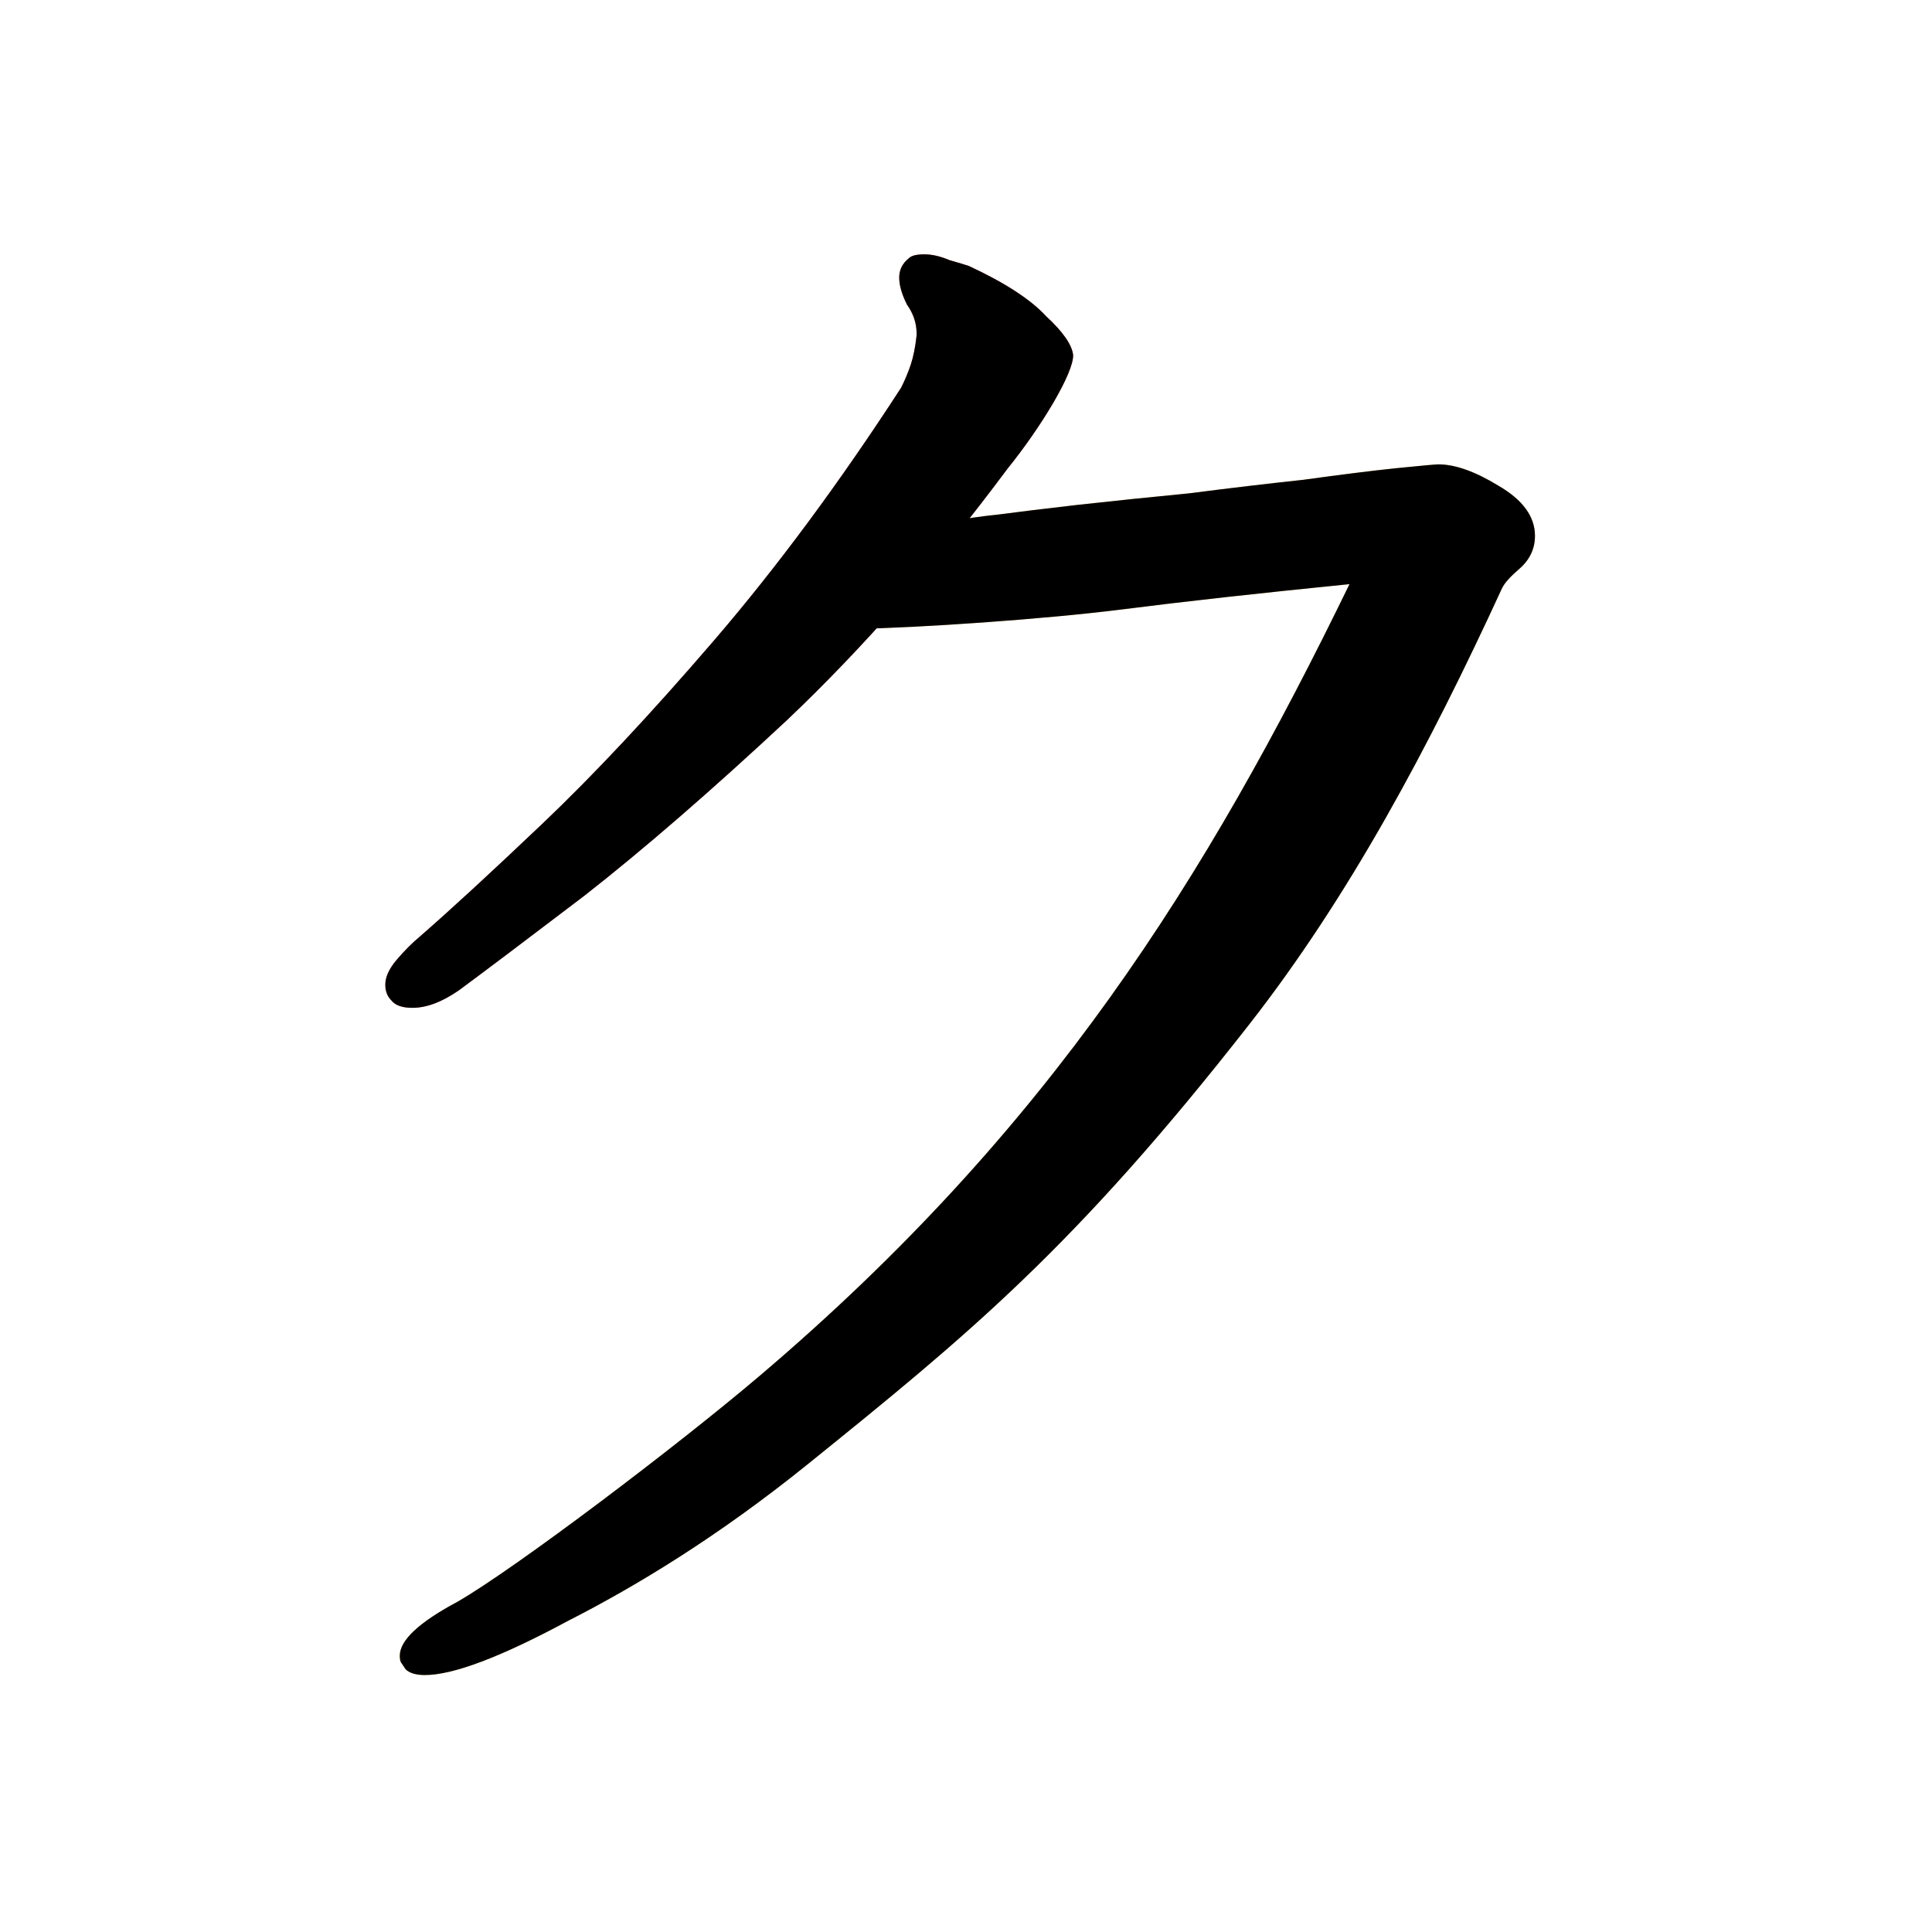
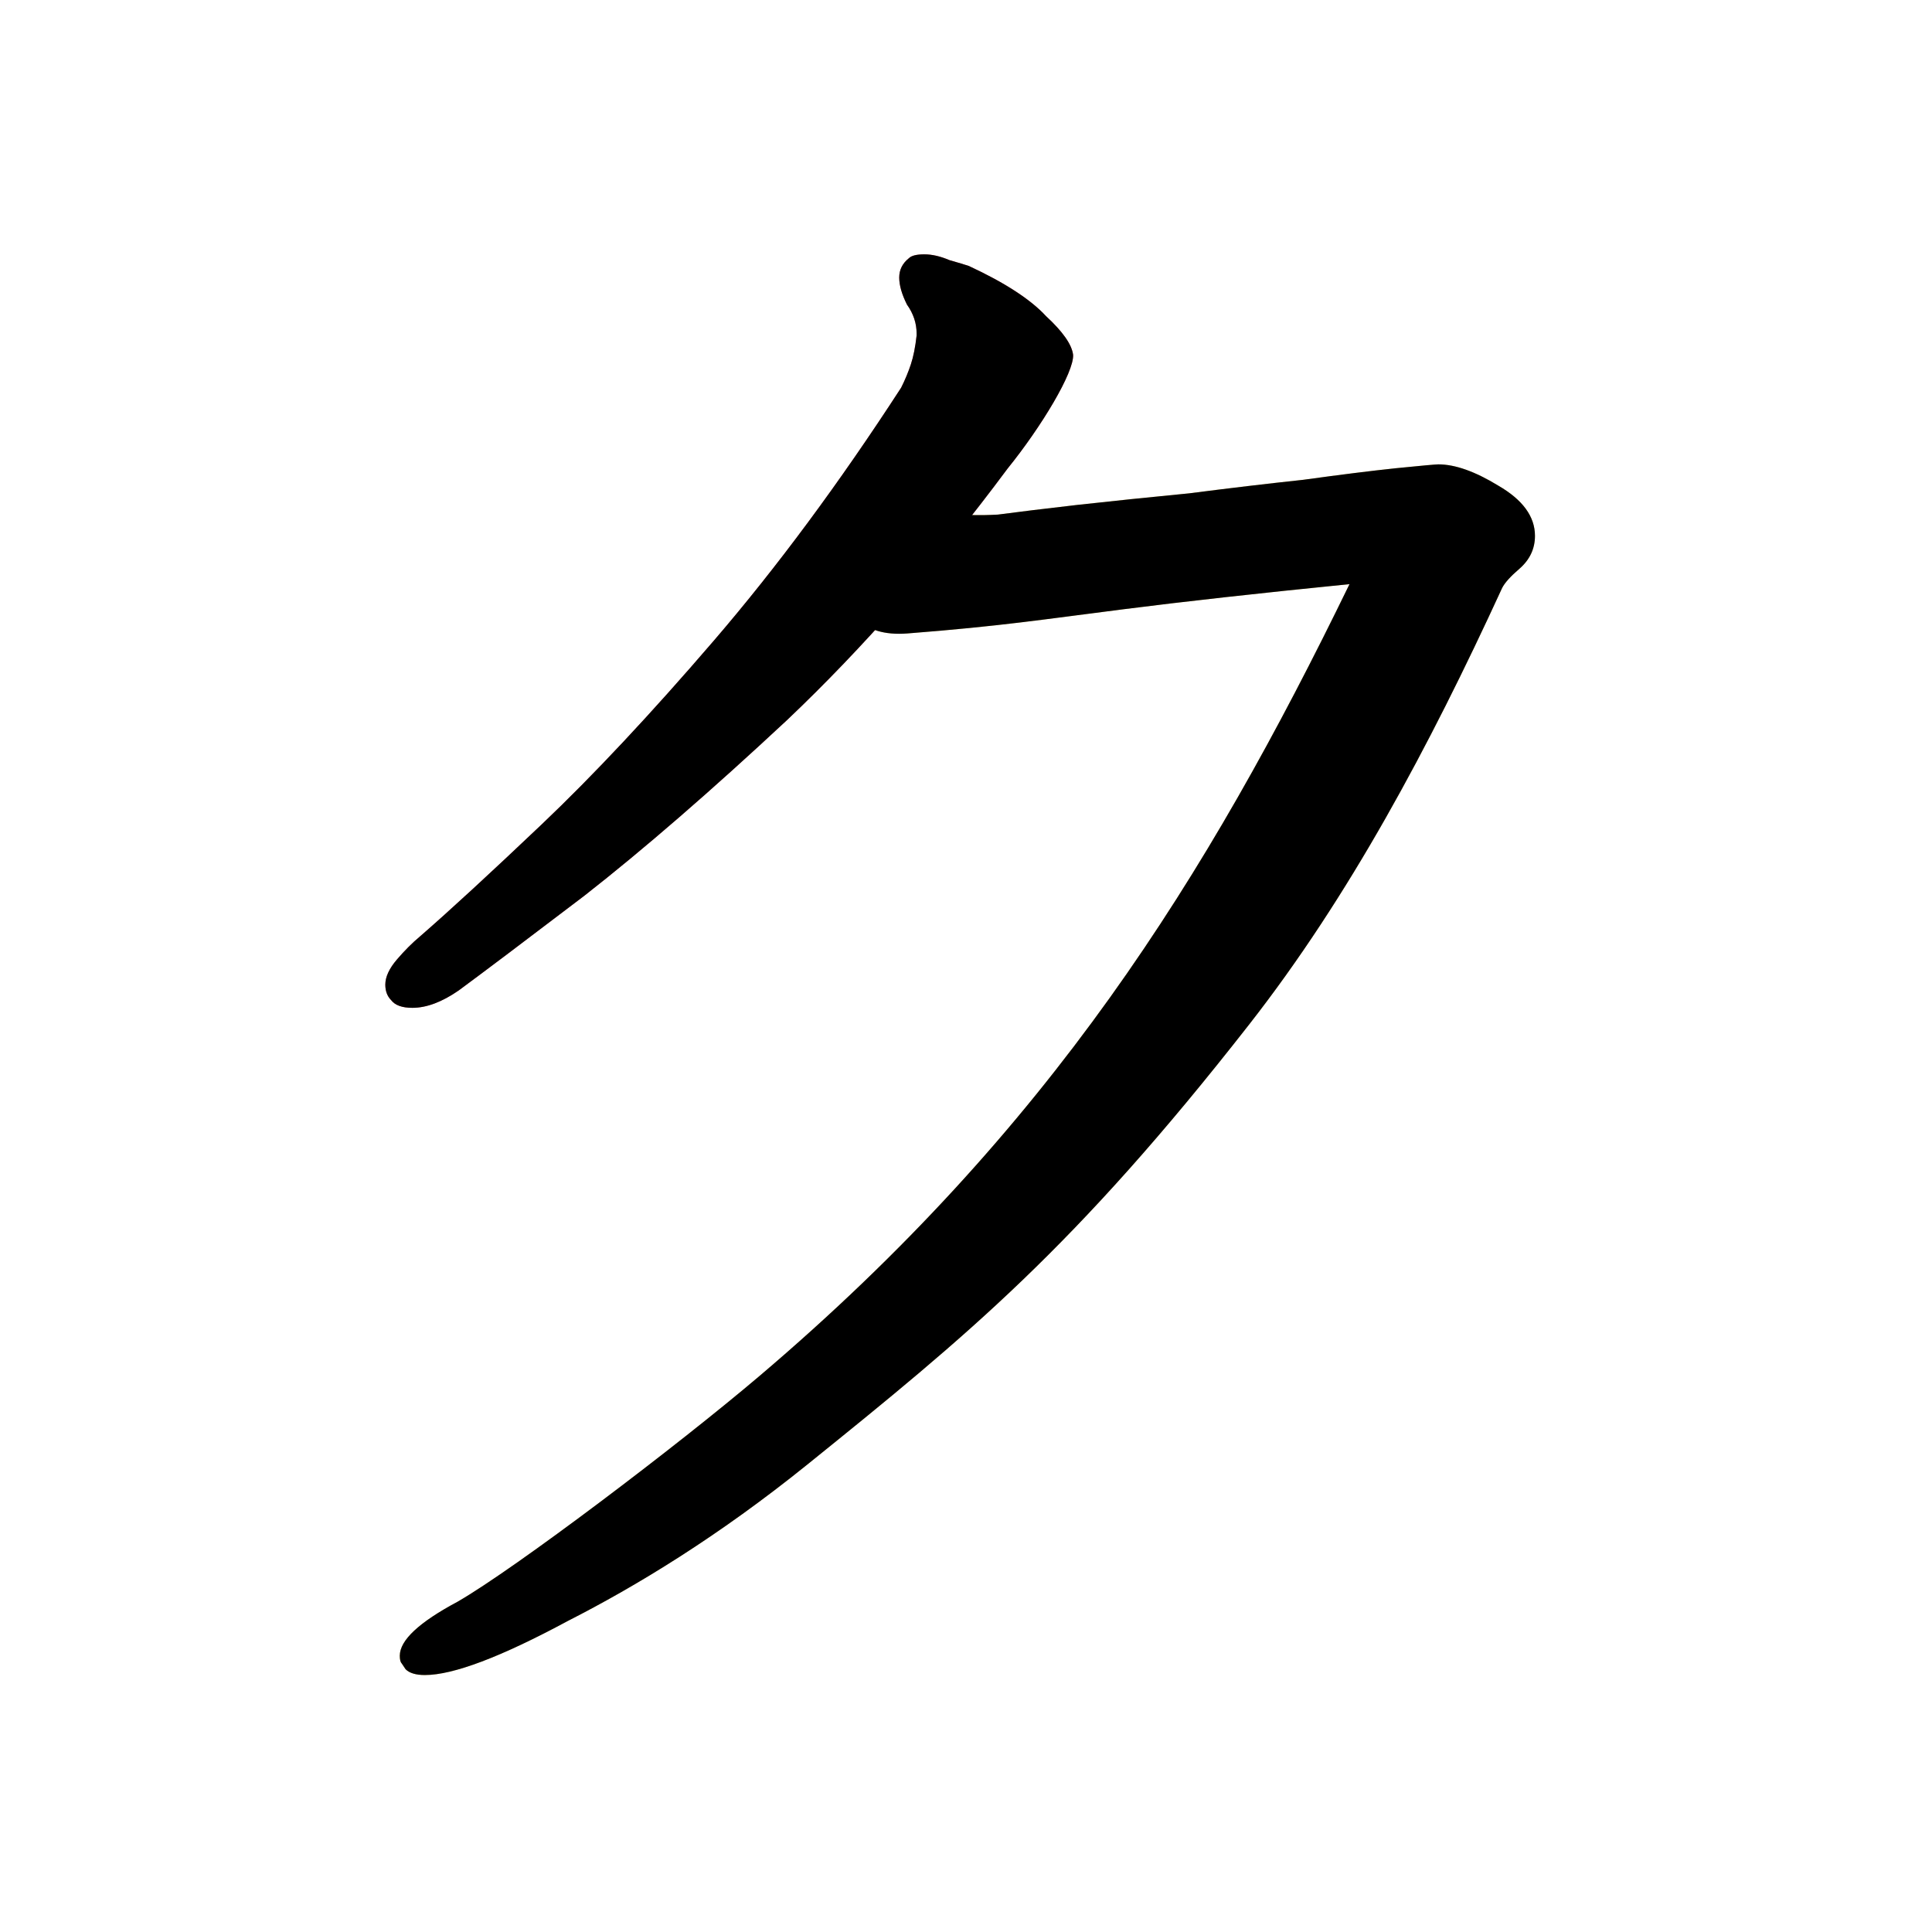
<svg xmlns="http://www.w3.org/2000/svg" xmlns:xlink="http://www.w3.org/1999/xlink" width="1024" height="1024" viewBox="0 0 1024 1024" version="2" id="svg82337">
  <defs id="defs82334">
-     <clipPath id="clipPath1277">
-       <use id="clone4904" xlink:href="#path2" />
+     <clipPath id="clipPath9928">
+       <use id="clone1794" xlink:href="#path2" />
    </clipPath>
-     <clipPath id="clipPath9799">
-       <use id="clone8108" xlink:href="#path12" />
+     <clipPath id="clipPath54">
+       <use id="clone4230" xlink:href="#path12" />
    </clipPath>
  </defs>
  <g id="g12">
    <path style="font-weight:600;font-size:1024px;line-height:1;font-family:'Klee One';display:inline;fill:#f66d6d" d="m 533.952,248.472 c 18.168,-22.448 35.363,-51.222 34.816,-60.416 -0.683,-5.461 -5.461,-12.288 -14.336,-20.48 -8.192,-8.875 -21.845,-17.749 -40.96,-26.624 -2.048,-0.683 -5.461,-1.707 -10.24,-3.072 -4.779,-2.048 -9.216,-3.072 -13.312,-3.072 -4.096,0 -6.827,0.683 -8.192,2.048 -3.413,2.731 -5.12,6.144 -5.12,10.24 0,4.096 1.365,8.875 4.096,14.336 3.413,4.779 5.12,9.899 5.12,15.36 v 1.024 c -0.683,6.144 -1.707,11.264 -3.072,15.36 -1.365,4.096 -3.072,8.192 -5.12,12.288 -32.768,50.517 -65.877,95.232 -99.328,134.144 -33.451,38.912 -63.829,71.339 -91.136,97.28 -27.307,25.941 -48.811,45.739 -64.512,59.392 -4.096,3.413 -8.192,7.509 -12.288,12.288 -4.096,4.779 -6.144,9.216 -6.144,13.312 0,3.413 1.024,6.144 3.072,8.192 2.048,2.731 5.803,4.096 11.264,4.096 7.509,0 15.701,-3.072 24.576,-9.216 12.971,-9.557 35.157,-26.283 66.56,-50.176 31.403,-24.576 67.243,-55.637 107.52,-93.184 40.277,-38.229 79.189,-82.603 116.736,-133.12 z" id="path2" />
-     <path style="font-weight:600;font-size:1024px;line-height:1;font-family:'Klee One';fill:#f5d36c;fill-opacity:1" d="m 454.417,333.299 c 31.079,-0.508 97.908,-4.915 141.036,-10.379 32.085,-4.096 72.021,-8.533 119.808,-13.312 -75.844,155.947 -158.811,288.875 -312.403,419.431 -44.029,37.425 -129.522,102.103 -160.242,119.852 -20.48,10.923 -30.72,20.48 -30.72,28.672 0,2.048 0.341,3.413 1.024,4.096 l 2.048,3.072 c 2.048,2.048 5.461,3.072 10.24,3.072 15.019,0 40.277,-9.557 75.776,-28.672 36.181,-18.432 79.58,-44.71 126.976,-82.944 84.908,-68.495 141.496,-114.717 234.053,-233.107 52.985,-67.773 95.232,-146.773 134.144,-231.424 1.365,-2.731 4.437,-6.144 9.216,-10.24 5.461,-4.779 8.192,-10.581 8.192,-17.408 0,-10.24 -6.485,-19.115 -19.456,-26.624 -12.288,-7.509 -22.869,-11.264 -31.744,-11.264 -1.365,0 -8.875,0.683 -22.528,2.048 -12.971,1.365 -29.355,3.413 -49.152,6.144 -19.115,2.048 -39.253,4.437 -60.416,7.168 -21.163,2.048 -40.96,4.096 -59.392,6.144 -17.749,2.048 -31.744,3.755 -41.984,5.12 -17.84,1.766 -29.772,4.726 -47.356,7.096 -42.329,5.706 -58.2,53.967 -27.121,53.459 z" id="path12" />
+     <path style="font-weight:600;font-size:1024px;line-height:1;font-family:'Klee One';fill:#f5d36c;fill-opacity:1" d="m 480.985,335.737 c 49.922,-3.896 71.339,-7.352 114.468,-12.817 32.085,-4.096 72.021,-8.533 119.808,-13.312 -75.844,155.947 -158.811,288.875 -312.403,419.431 -44.029,37.425 -129.522,102.103 -160.242,119.852 -20.48,10.923 -30.72,20.48 -30.72,28.672 0,2.048 0.341,3.413 1.024,4.096 l 2.048,3.072 c 2.048,2.048 5.461,3.072 10.24,3.072 15.019,0 40.277,-9.557 75.776,-28.672 36.181,-18.432 79.58,-44.71 126.976,-82.944 84.908,-68.495 141.496,-114.717 234.053,-233.107 52.985,-67.773 95.232,-146.773 134.144,-231.424 1.365,-2.731 4.437,-6.144 9.216,-10.24 5.461,-4.779 8.192,-10.581 8.192,-17.408 0,-10.24 -6.485,-19.115 -19.456,-26.624 -12.288,-7.509 -22.869,-11.264 -31.744,-11.264 -1.365,0 -8.875,0.683 -22.528,2.048 -12.971,1.365 -29.355,3.413 -49.152,6.144 -19.115,2.048 -39.253,4.437 -60.416,7.168 -21.163,2.048 -40.96,4.096 -59.392,6.144 -17.749,2.048 -31.744,3.755 -41.984,5.12 -20.381,1.131 -23.209,-1.626 -40.792,0.745 -42.329,5.706 -57.037,66.144 -7.115,62.248 z" id="path12" />
  </g>
  <g id="g13">
-     <path style="font-variation-settings:normal;display:inline;opacity:1;vector-effect:none;fill:none;fill-opacity:1;stroke:#000000;stroke-width:128;stroke-linecap:round;stroke-linejoin:miter;stroke-miterlimit:4;stroke-dasharray:none;stroke-dashoffset:0;stroke-opacity:1;-inkscape-stroke:none;stop-color:#000000;stop-opacity:1" d="M 491.949,70.496 C 626.995,205.851 251.146,493.292 251.146,493.292" id="path13" clip-path="url(#clipPath1277)" />
-     <path style="font-variation-settings:normal;opacity:1;vector-effect:none;fill:none;fill-opacity:1;stroke:#000000;stroke-width:128;stroke-linecap:round;stroke-linejoin:miter;stroke-miterlimit:4;stroke-dasharray:none;stroke-dashoffset:0;stroke-opacity:1;-inkscape-stroke:none;stop-color:#000000;stop-opacity:1" d="m 365.166,303.539 398.167,-66.56 c 39.794,220.935 -499.775,628.611 -499.775,628.611" id="path14" clip-path="url(#clipPath9799)" />
+     <path style="font-variation-settings:normal;display:inline;opacity:1;vector-effect:none;fill:none;fill-opacity:1;stroke:#000000;stroke-width:128;stroke-linecap:round;stroke-linejoin:miter;stroke-miterlimit:4;stroke-dasharray:none;stroke-dashoffset:0;stroke-opacity:1;-inkscape-stroke:none;stop-color:#000000;stop-opacity:1" d="M 491.949,70.496 C 626.995,205.851 251.146,493.292 251.146,493.292" id="path13" clip-path="url(#clipPath9928)" />
+     <path style="font-variation-settings:normal;opacity:1;vector-effect:none;fill:none;fill-opacity:1;stroke:#000000;stroke-width:128;stroke-linecap:round;stroke-linejoin:miter;stroke-miterlimit:4;stroke-dasharray:none;stroke-dashoffset:0;stroke-opacity:1;-inkscape-stroke:none;stop-color:#000000;stop-opacity:1" d="m 376.871,299.707 386.462,-62.727 c 80.591,170.693 -499.775,628.611 -499.775,628.611" id="path14" clip-path="url(#clipPath54)" />
  </g>
</svg>
